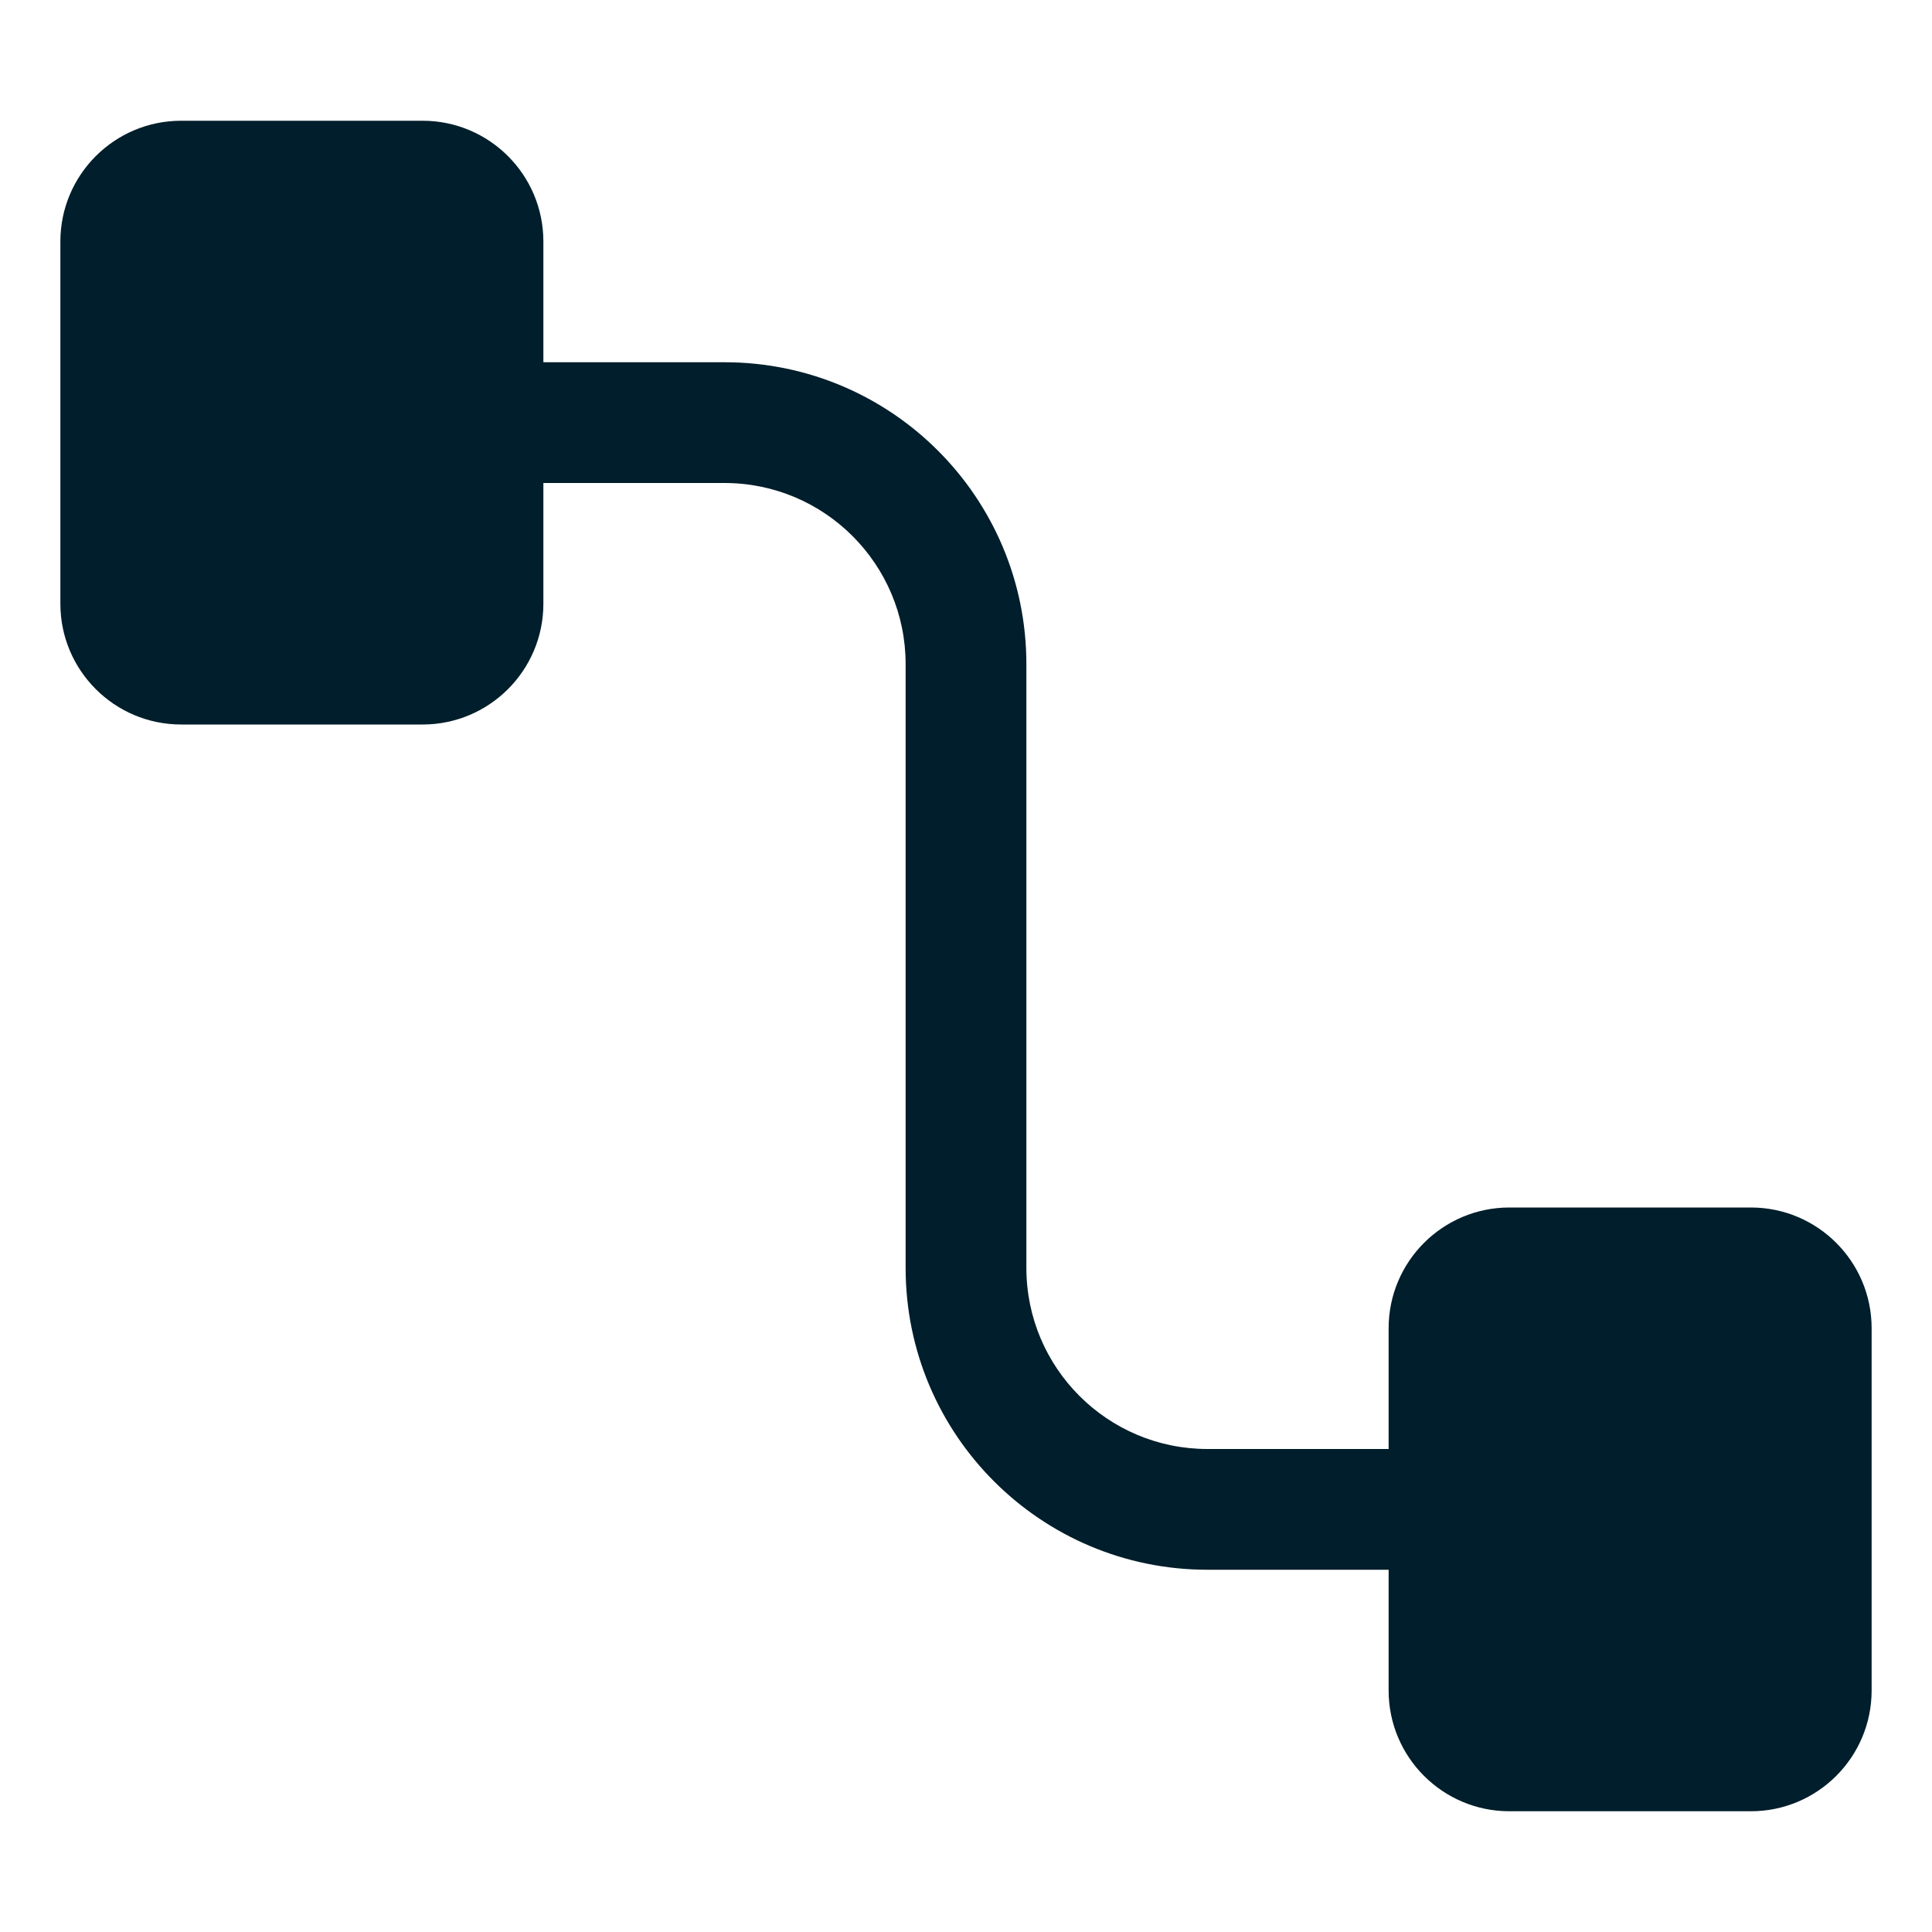
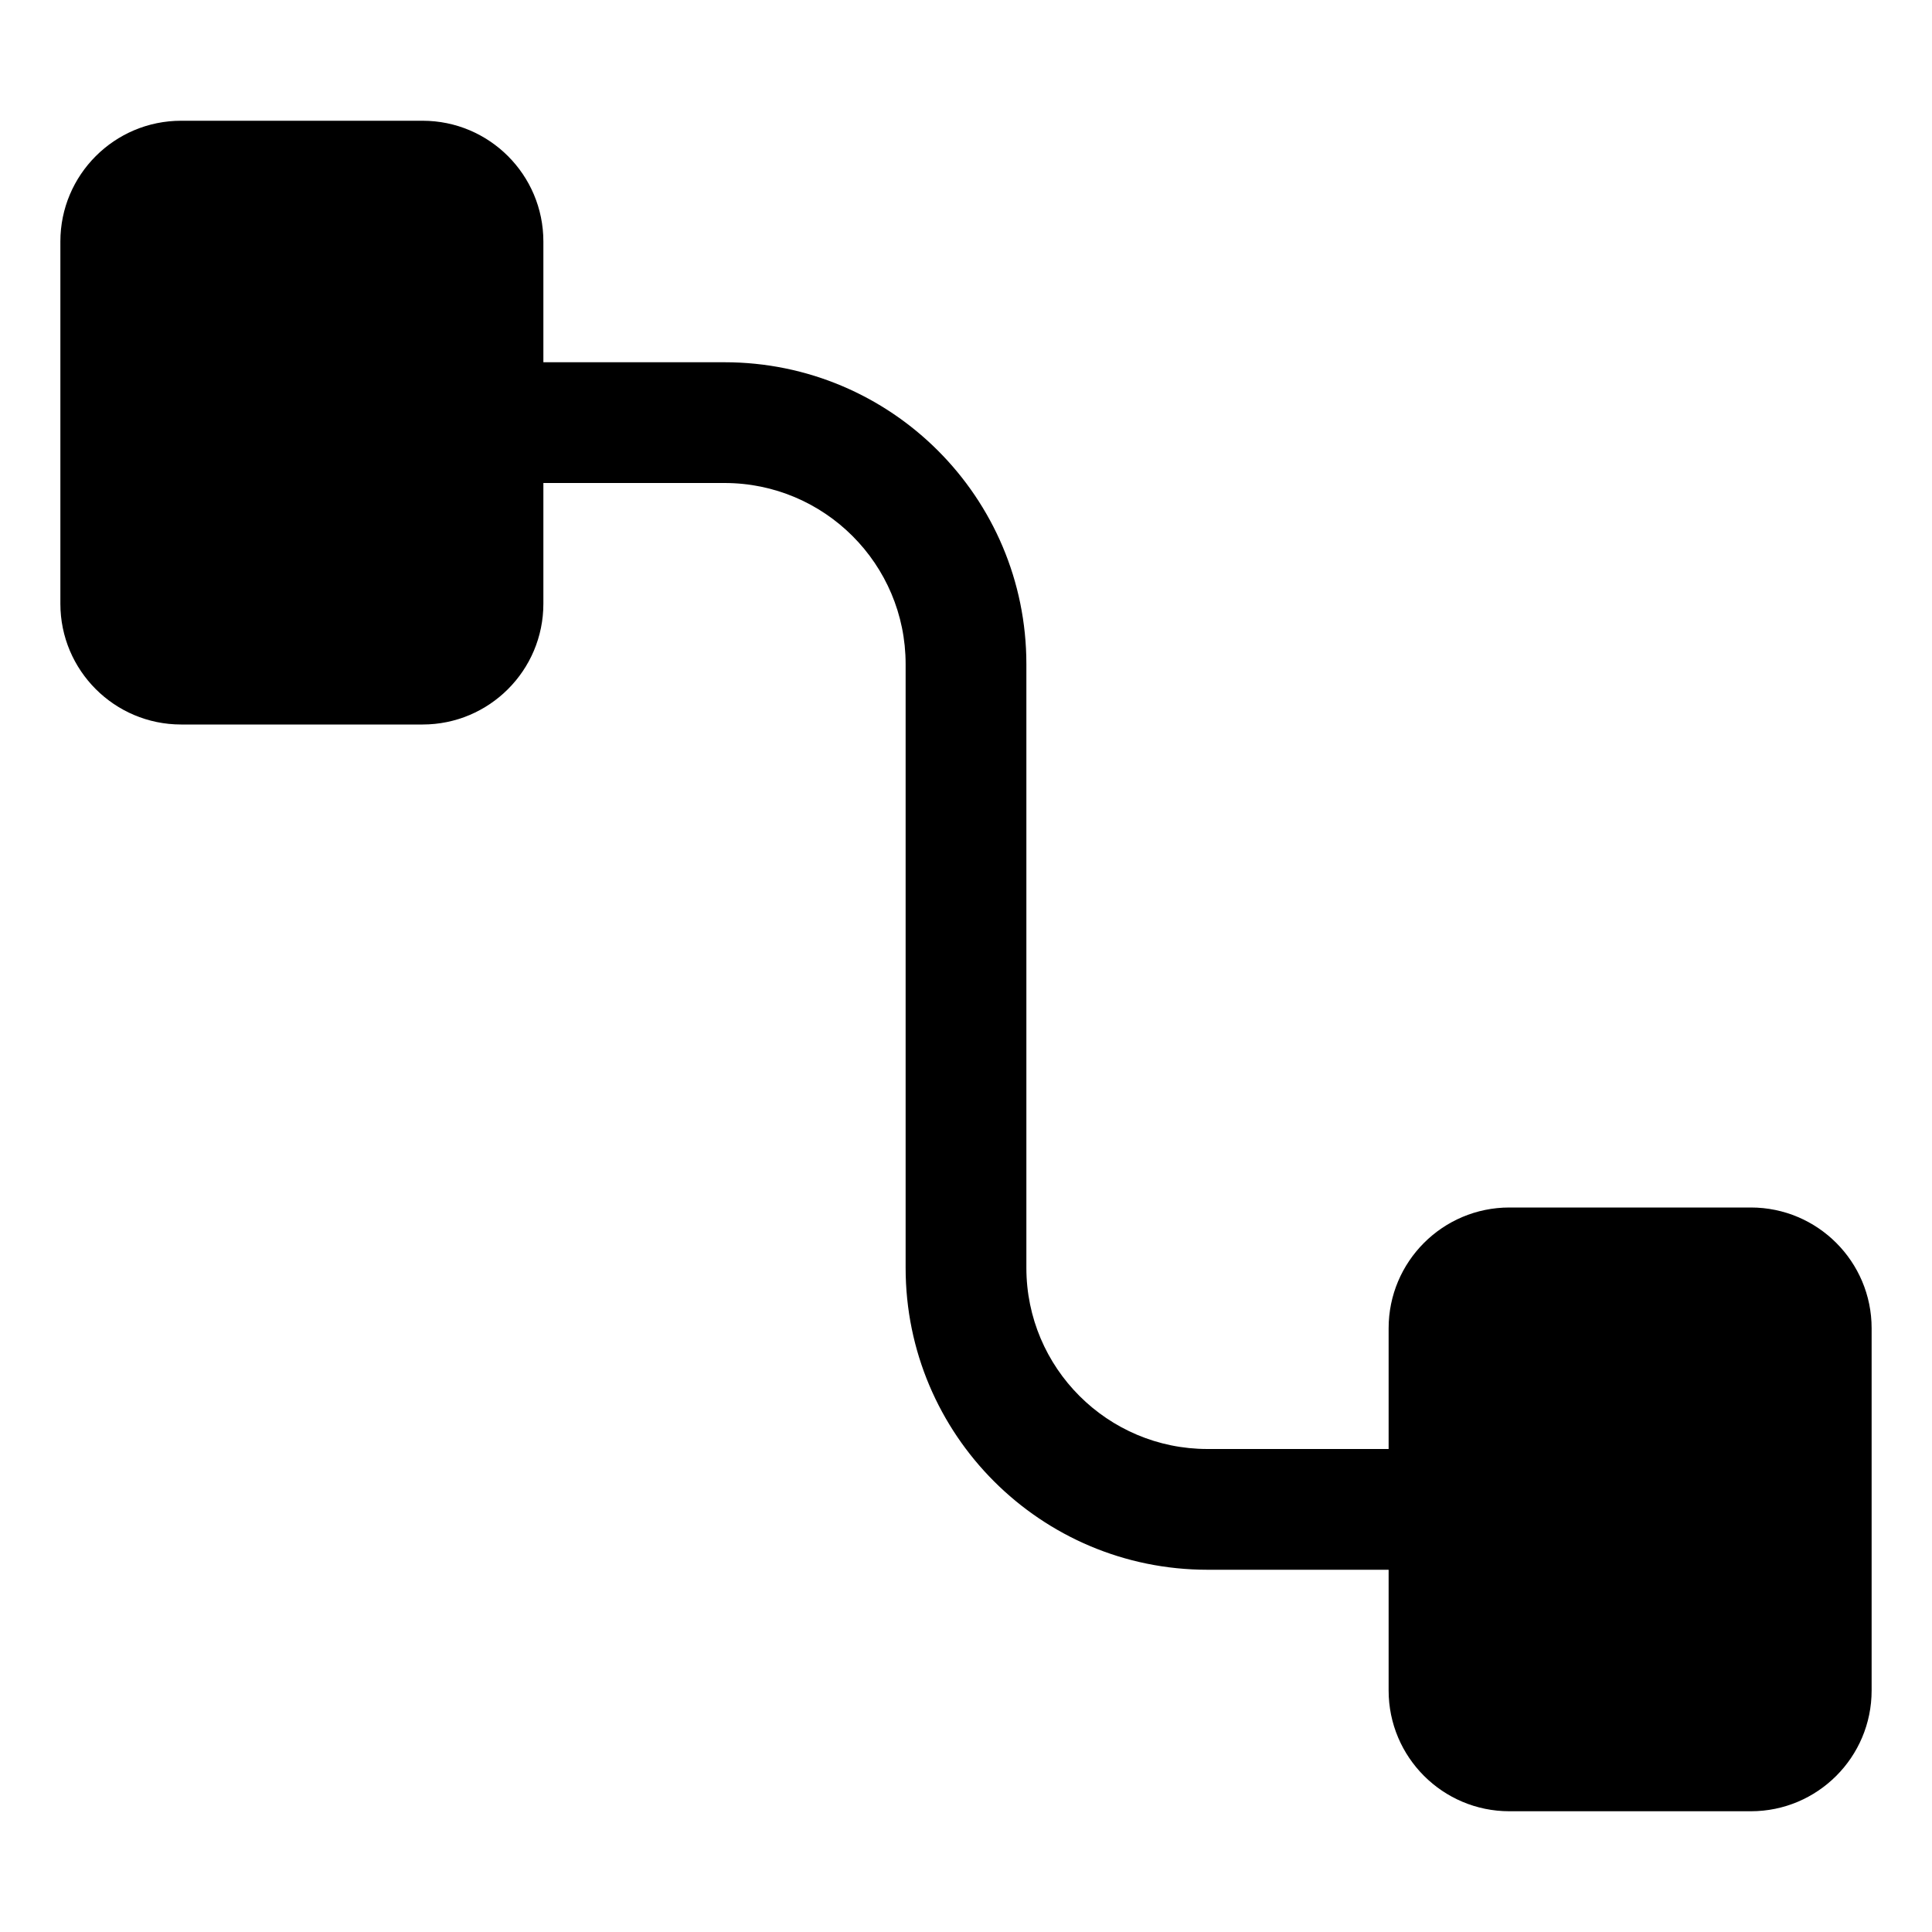
<svg xmlns="http://www.w3.org/2000/svg" width="16" height="16" viewBox="0 0 16 16" fill="none">
-   <path d="M0.5 2C0.5 1.448 0.948 1 1.5 1H3.5C4.052 1 4.5 1.448 4.5 2V3H6C7.381 3 8.5 4.119 8.5 5.5V10.5C8.5 11.328 9.172 12 10 12H11.5V11C11.5 10.448 11.948 10 12.5 10H14.5C15.052 10 15.5 10.448 15.5 11V14C15.5 14.552 15.052 15 14.5 15H12.5C11.948 15 11.5 14.552 11.5 14V13H10C8.619 13 7.5 11.881 7.5 10.5V5.5C7.5 4.672 6.828 4 6 4H4.5V5C4.5 5.552 4.052 6 3.5 6H1.5C0.948 6 0.5 5.552 0.5 5V2Z" fill="#001E2B" />
+   <path d="M0.5 2C0.5 1.448 0.948 1 1.5 1H3.5C4.052 1 4.5 1.448 4.5 2V3H6C7.381 3 8.5 4.119 8.5 5.5V10.5C8.5 11.328 9.172 12 10 12H11.5V11C11.5 10.448 11.948 10 12.5 10H14.5C15.052 10 15.5 10.448 15.5 11V14C15.5 14.552 15.052 15 14.5 15H12.5C11.948 15 11.5 14.552 11.5 14V13H10C8.619 13 7.5 11.881 7.5 10.5V5.5C7.5 4.672 6.828 4 6 4H4.5V5C4.5 5.552 4.052 6 3.5 6H1.5C0.948 6 0.5 5.552 0.5 5V2Z" fill="#000000" />
</svg>
